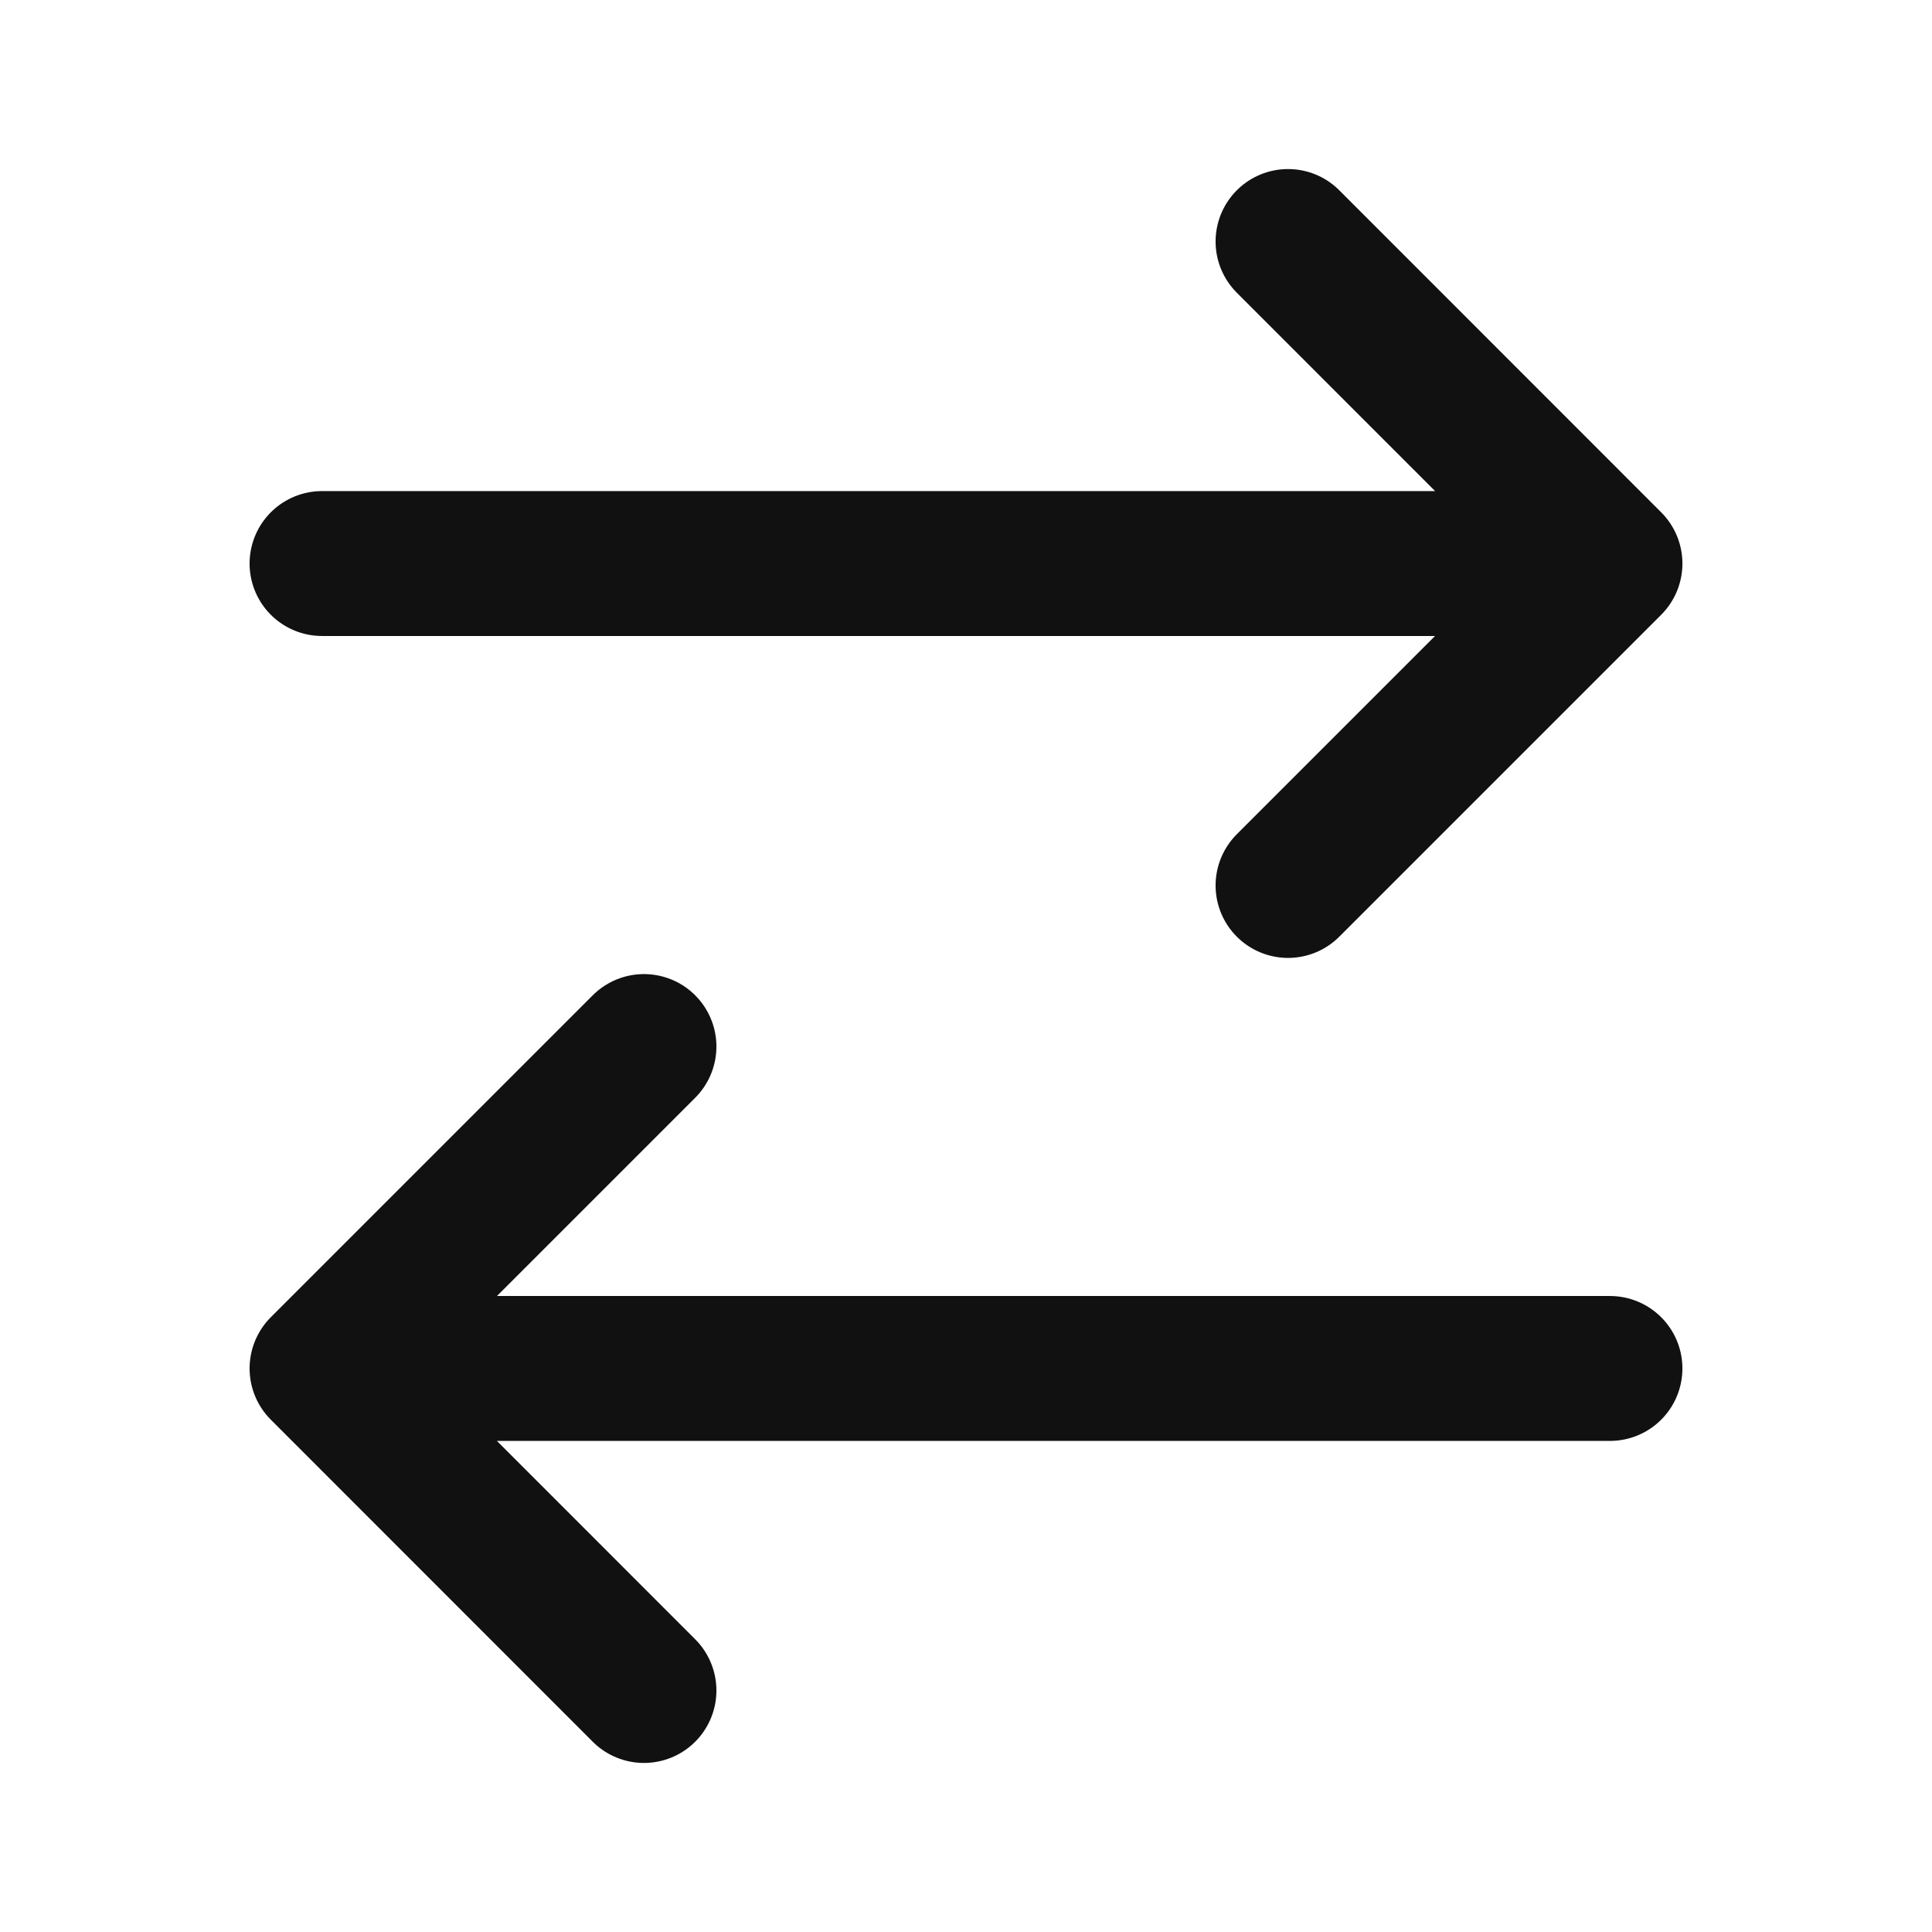
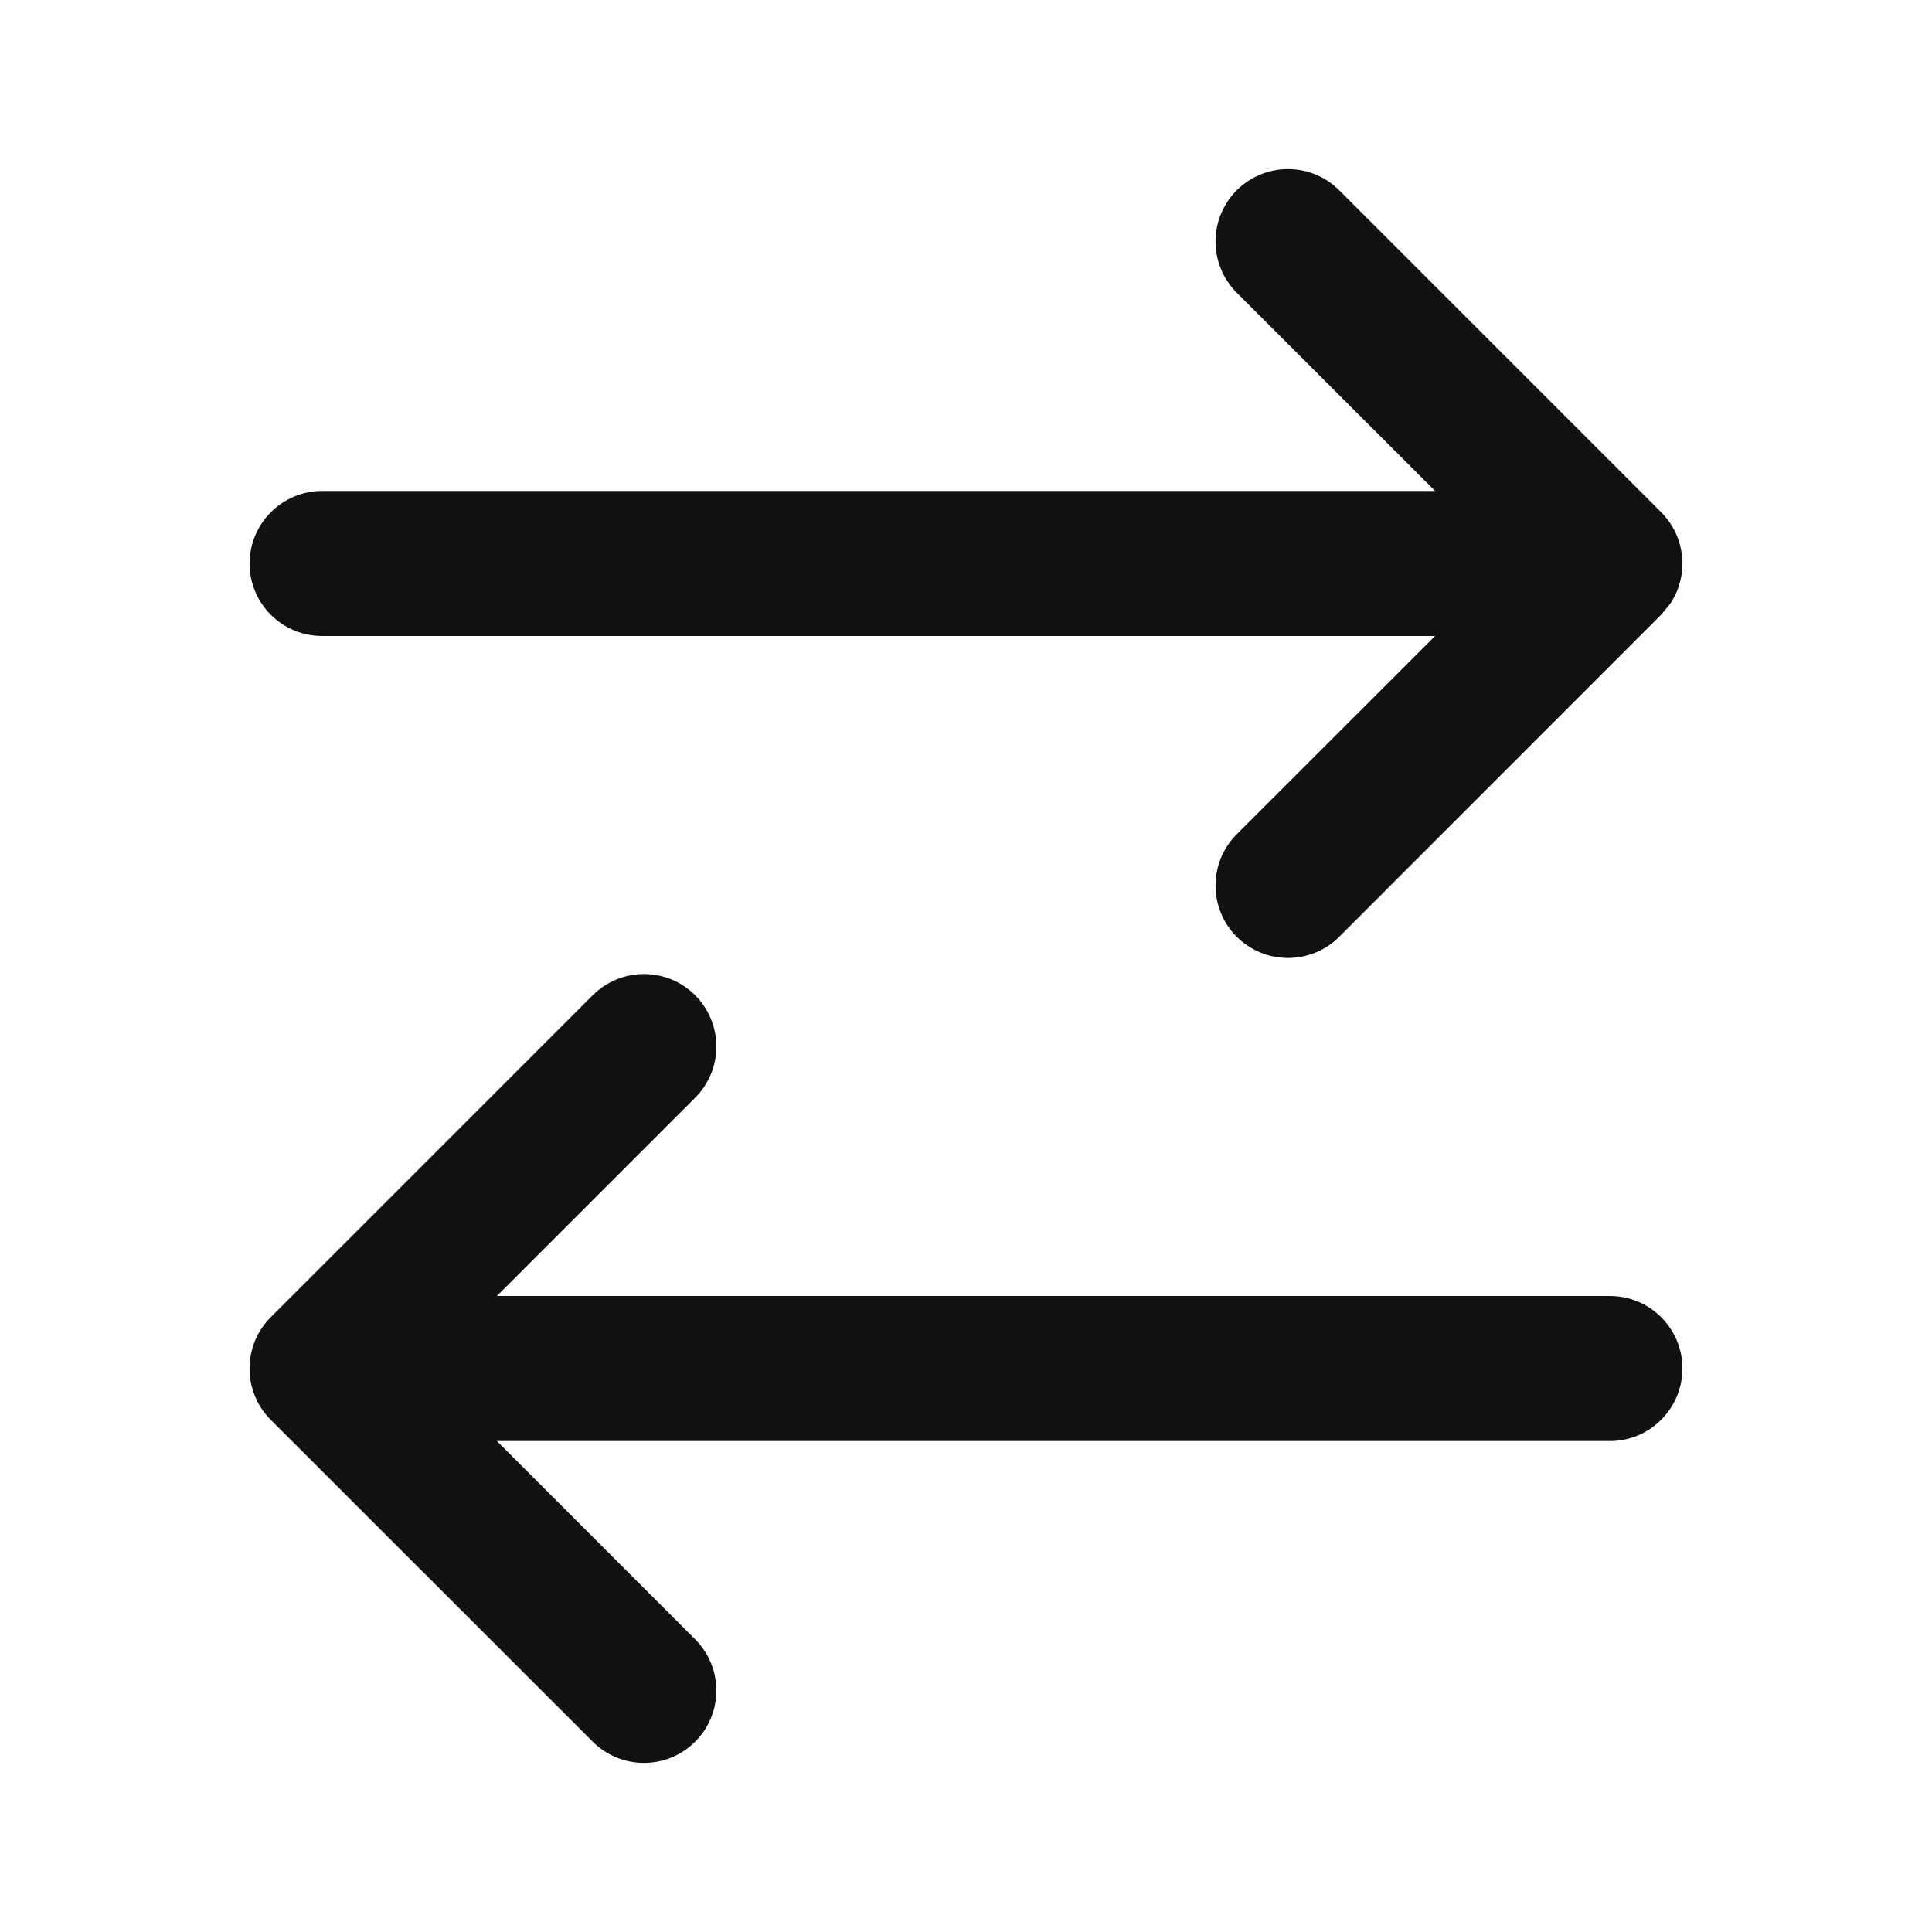
<svg xmlns="http://www.w3.org/2000/svg" width="16" height="16" viewBox="0 0 16 16" fill="none">
-   <path d="M5.333 8.667L2.667 11.333L5.333 14M2.667 11.333H13.333M10.667 7.333L13.333 4.667L10.667 2M13.333 4.667H2.667" stroke="#111111" stroke-width="1.2" stroke-linecap="round" stroke-linejoin="round" />
+   <path d="M13.333 11.934C13.665 11.934 13.933 11.664 13.933 11.333C13.933 11.002 13.665 10.733 13.333 10.733H4.115L5.757 9.091C5.991 8.857 5.991 8.477 5.757 8.242C5.523 8.008 5.144 8.008 4.909 8.242L2.242 10.909C2.008 11.143 2.008 11.524 2.242 11.758L4.909 14.424C5.144 14.658 5.523 14.658 5.757 14.424C5.991 14.19 5.991 13.81 5.757 13.576L4.115 11.934H13.333ZM2.666 5.267H11.885L10.242 6.909C10.008 7.144 10.008 7.524 10.242 7.758C10.477 7.992 10.857 7.992 11.091 7.758L13.757 5.091L13.834 4.997C13.988 4.764 13.962 4.447 13.757 4.242L11.091 1.576C10.857 1.342 10.477 1.342 10.242 1.576C10.008 1.81 10.008 2.19 10.242 2.424L11.885 4.066H2.666C2.335 4.067 2.067 4.336 2.067 4.667C2.067 4.998 2.335 5.266 2.666 5.267Z" fill="#111111" />
</svg>
